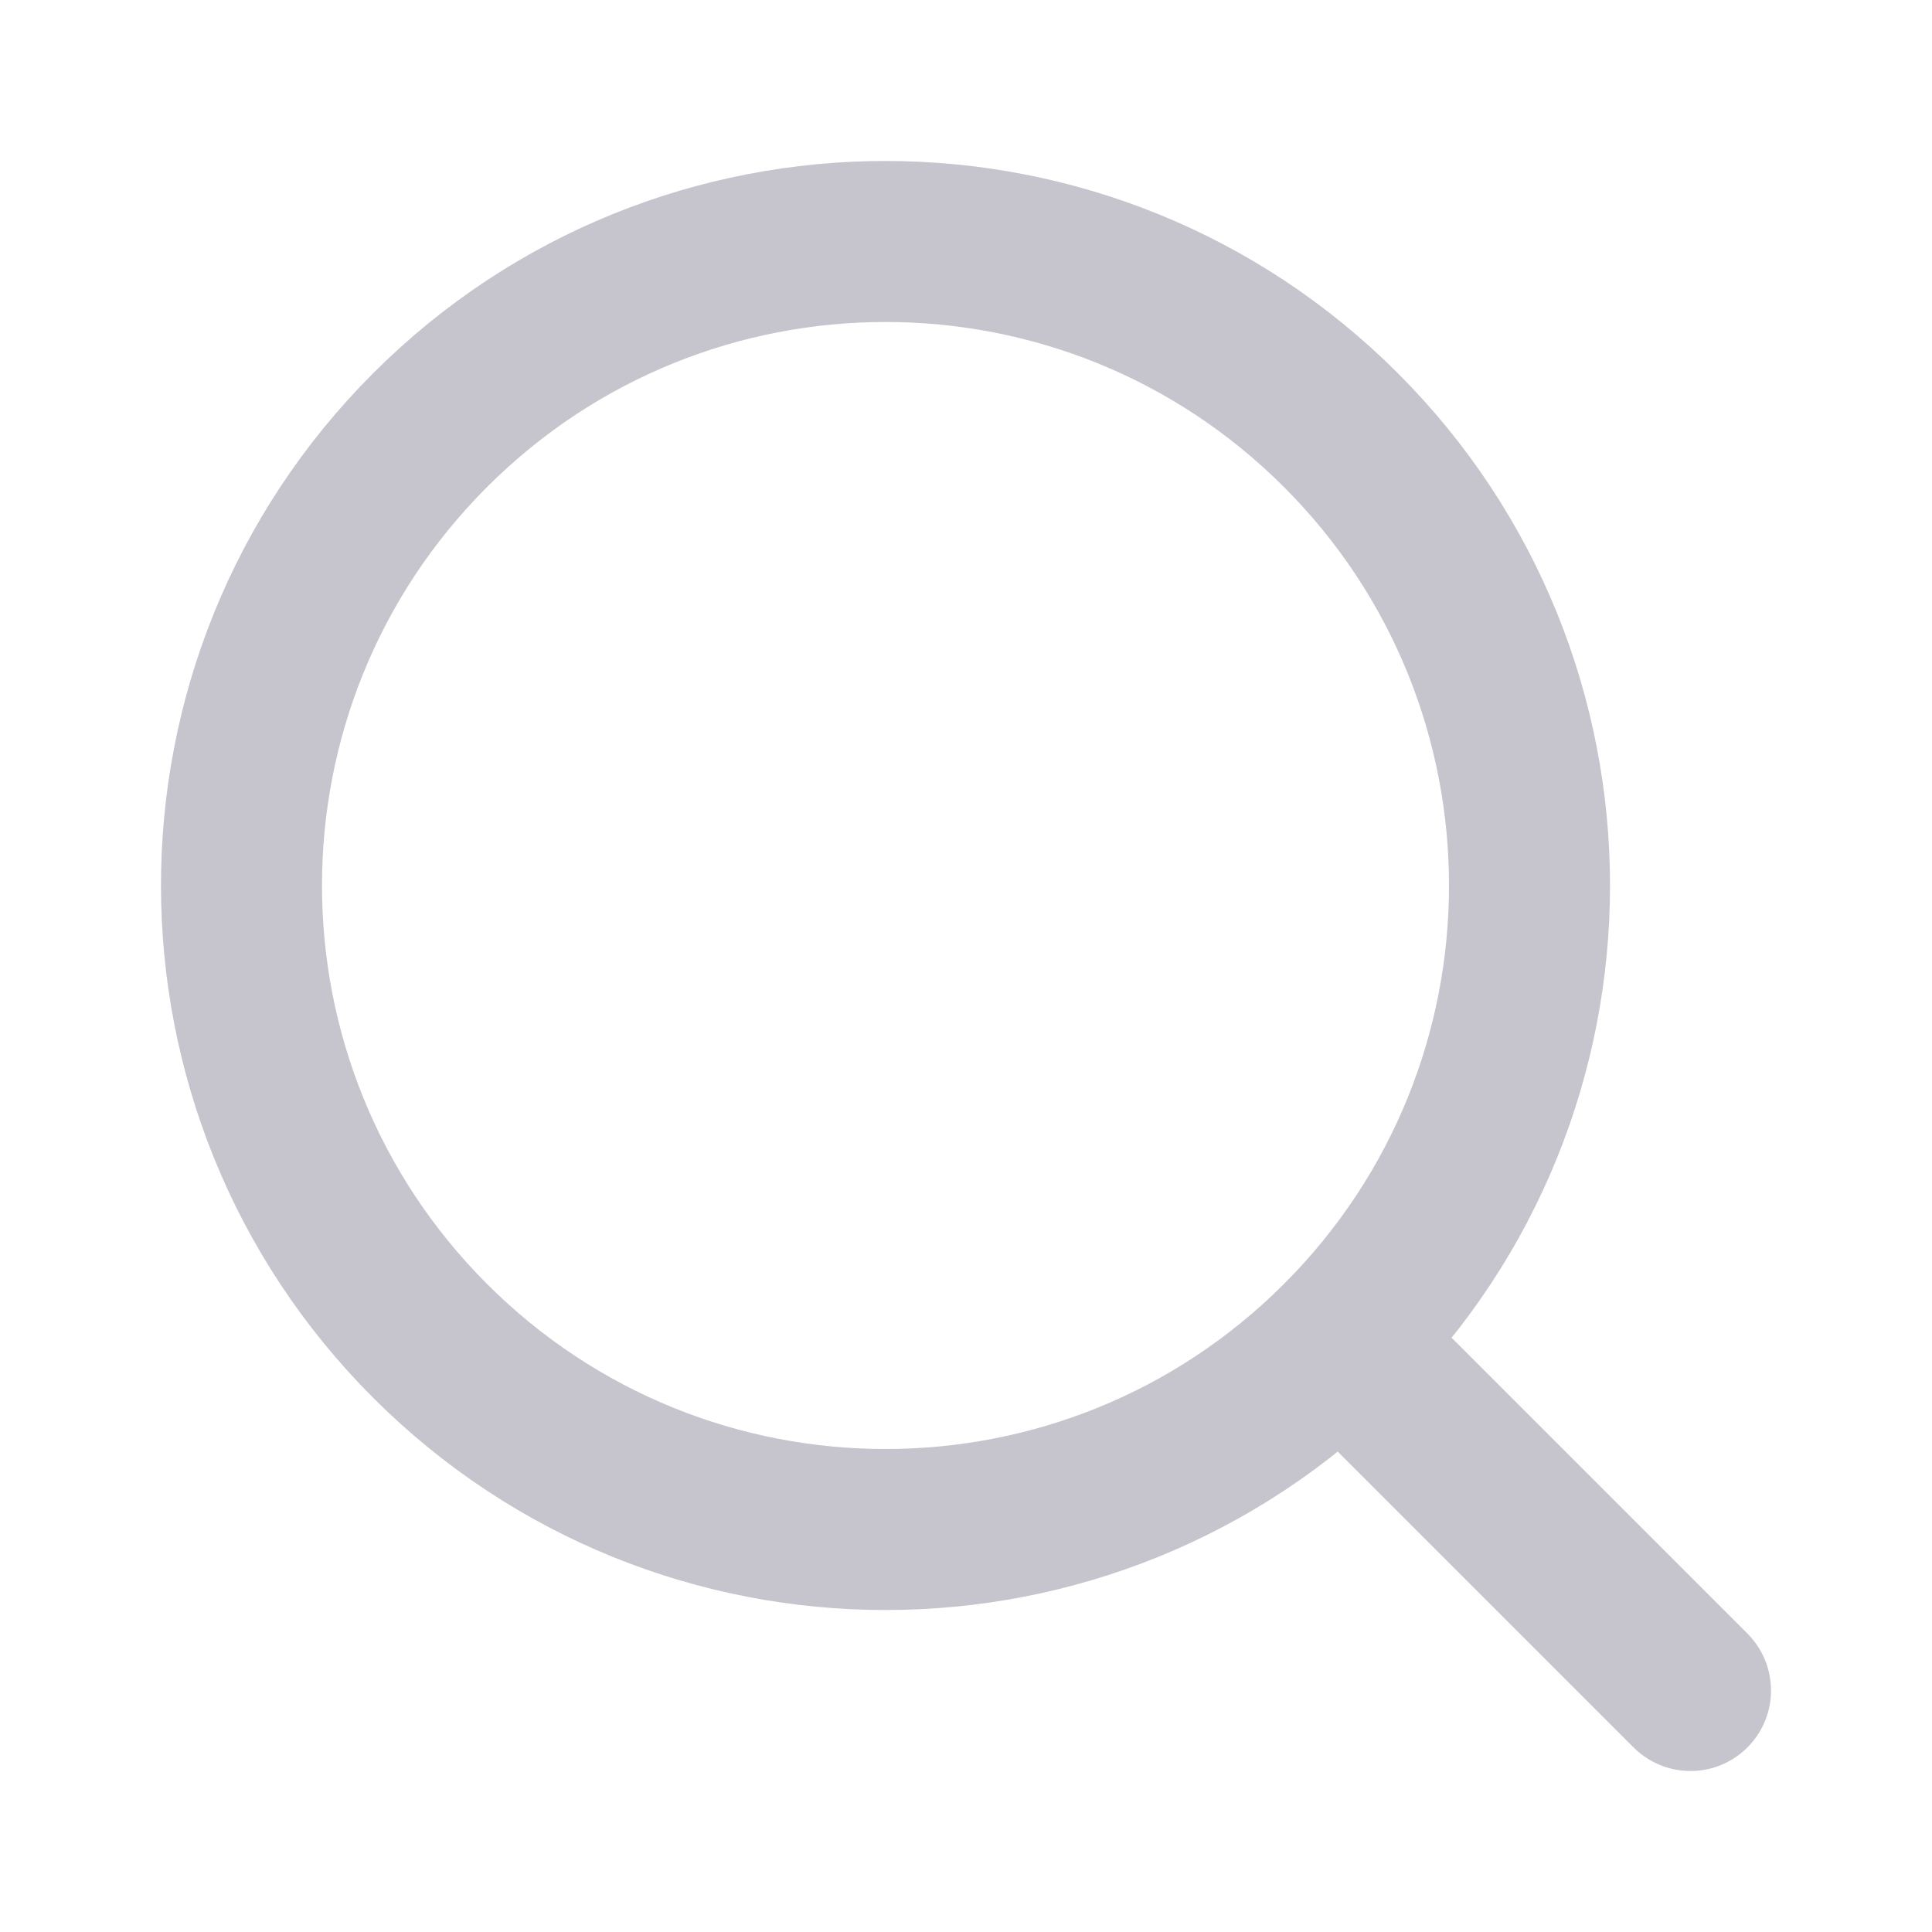
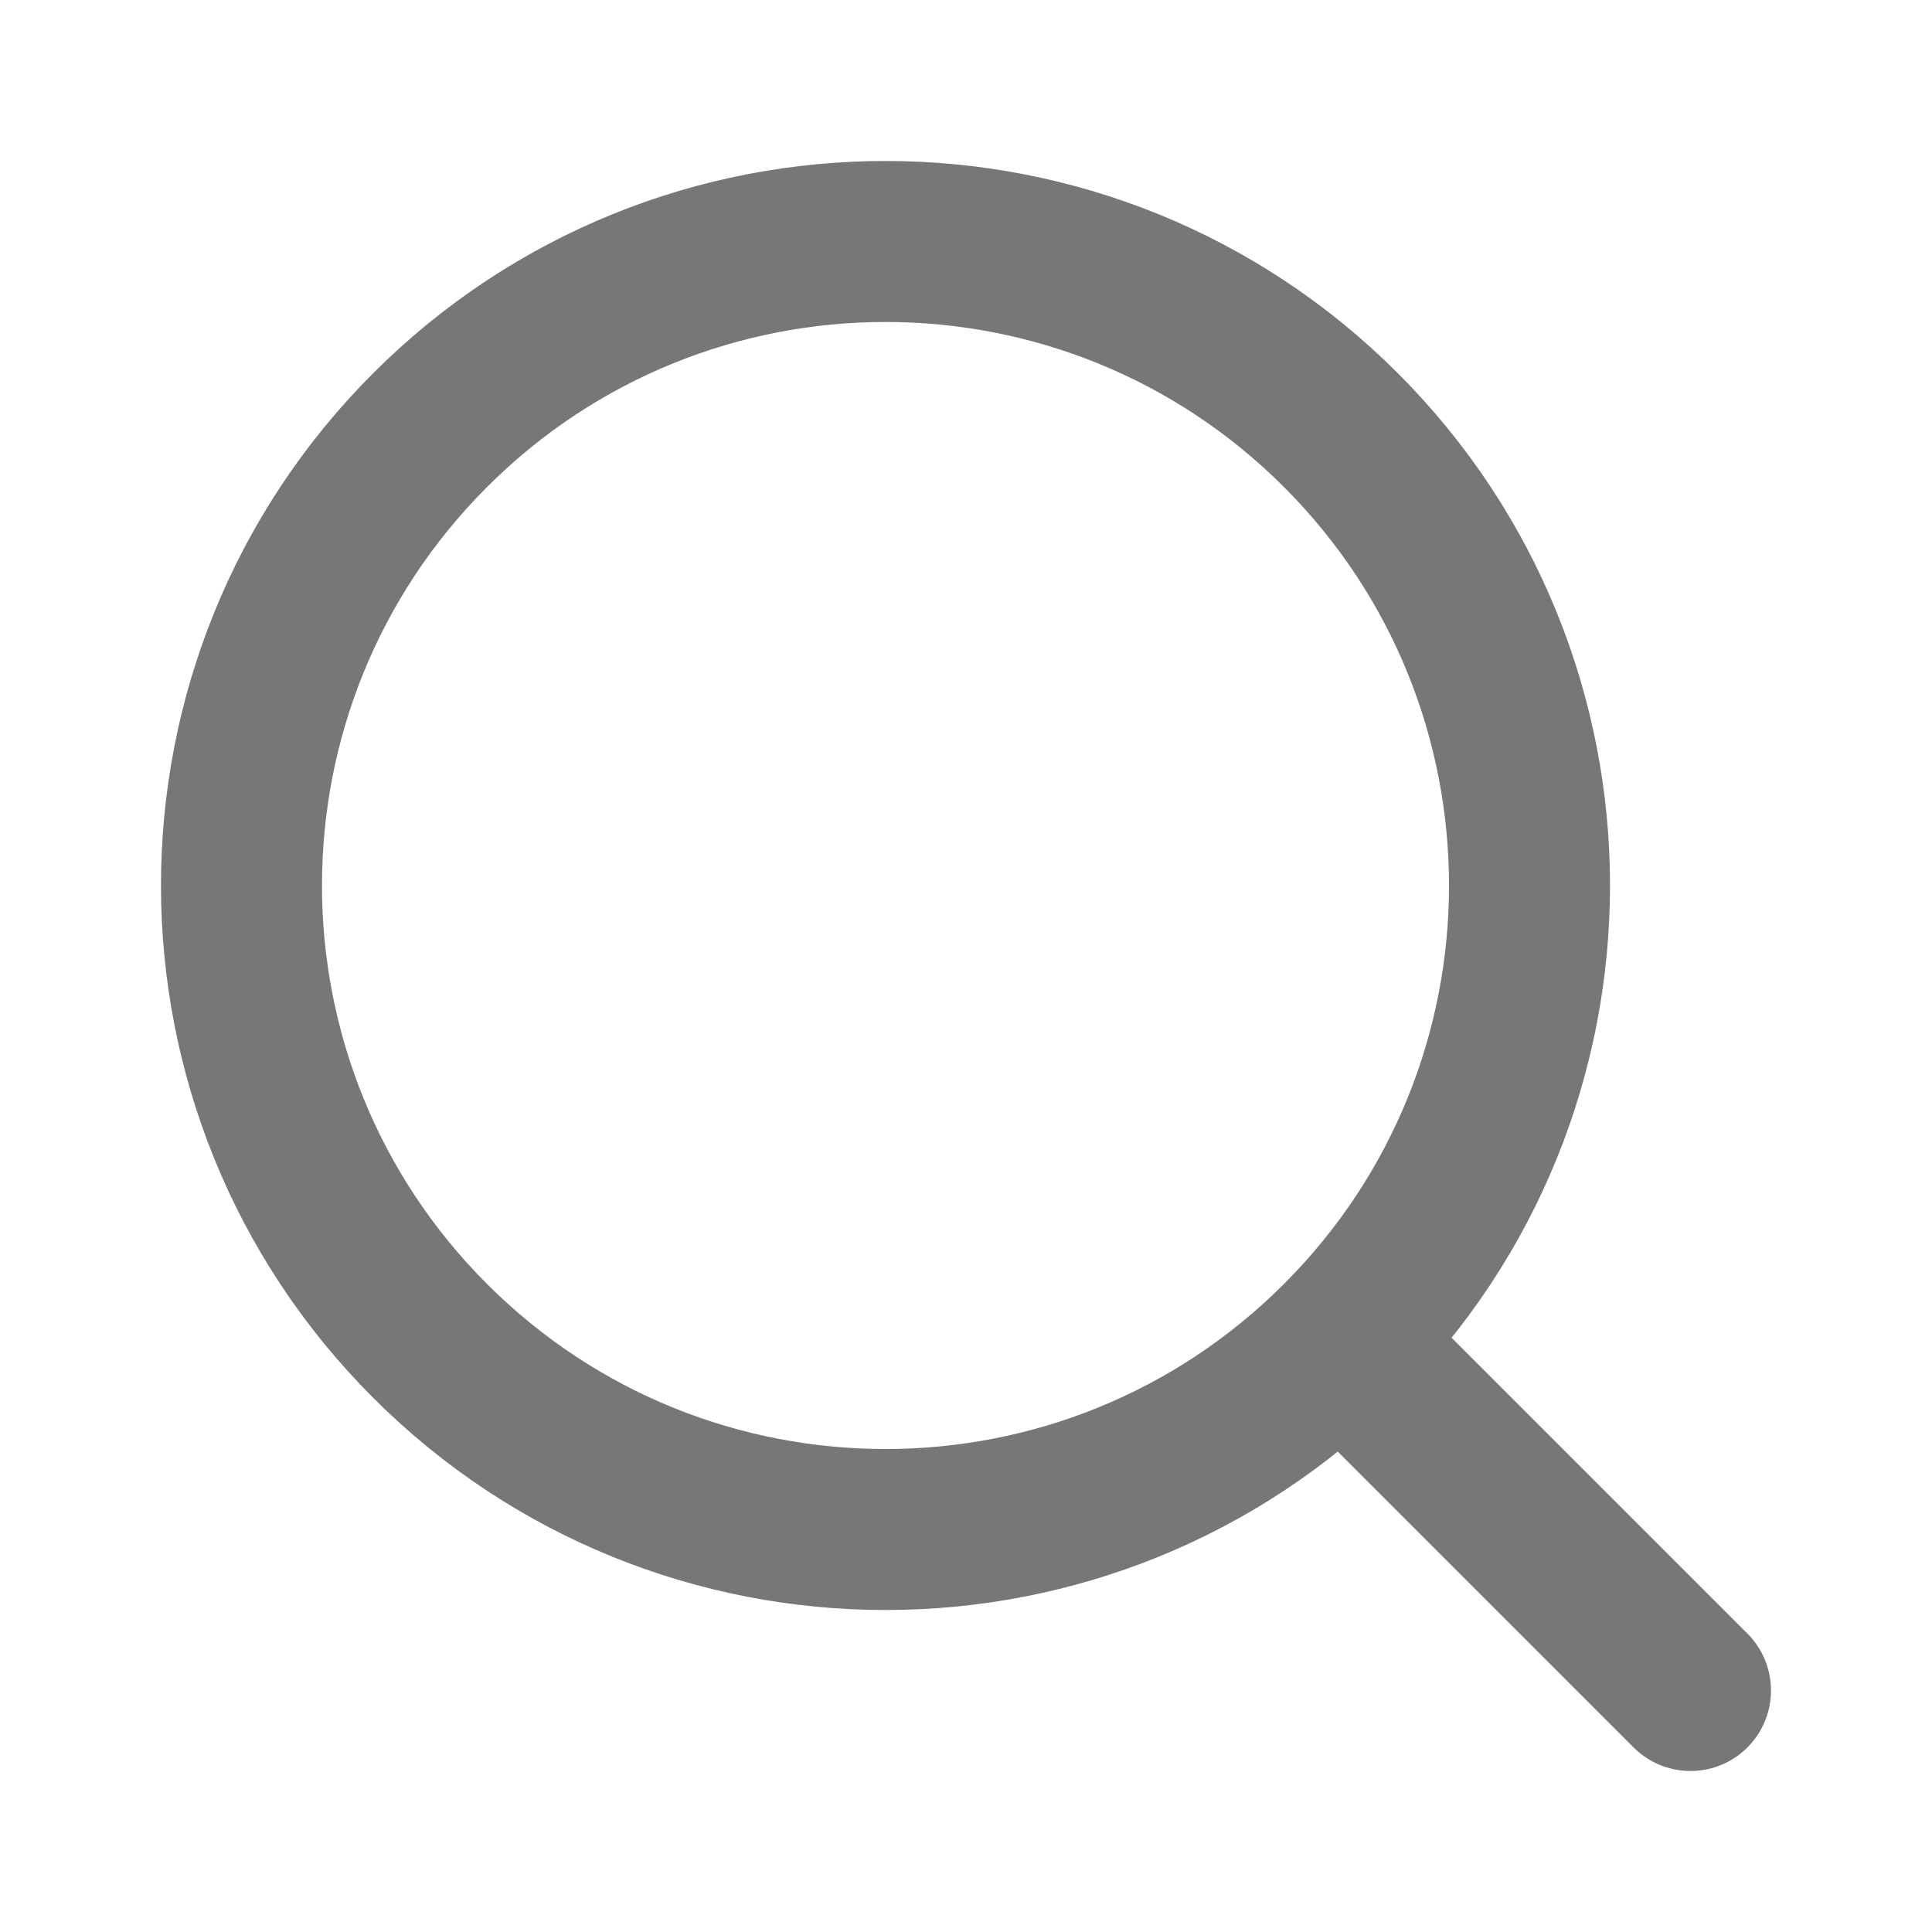
<svg xmlns="http://www.w3.org/2000/svg" width="1rem" height="1rem" viewBox="0 0 24 24">
-   <path fill="none" stroke="#c6c4cc" stroke-linecap="round" stroke-linejoin="round" stroke-width="2" d="m21 21l-4.343-4.343m0 0A8 8 0 1 0 5.343 5.343a8 8 0 0 0 11.314 11.314" />
+   <path fill="none" stroke="#777777" stroke-linecap="round" stroke-linejoin="round" stroke-width="2" d="m21 21l-4.343-4.343m0 0A8 8 0 1 0 5.343 5.343a8 8 0 0 0 11.314 11.314" />
</svg>
